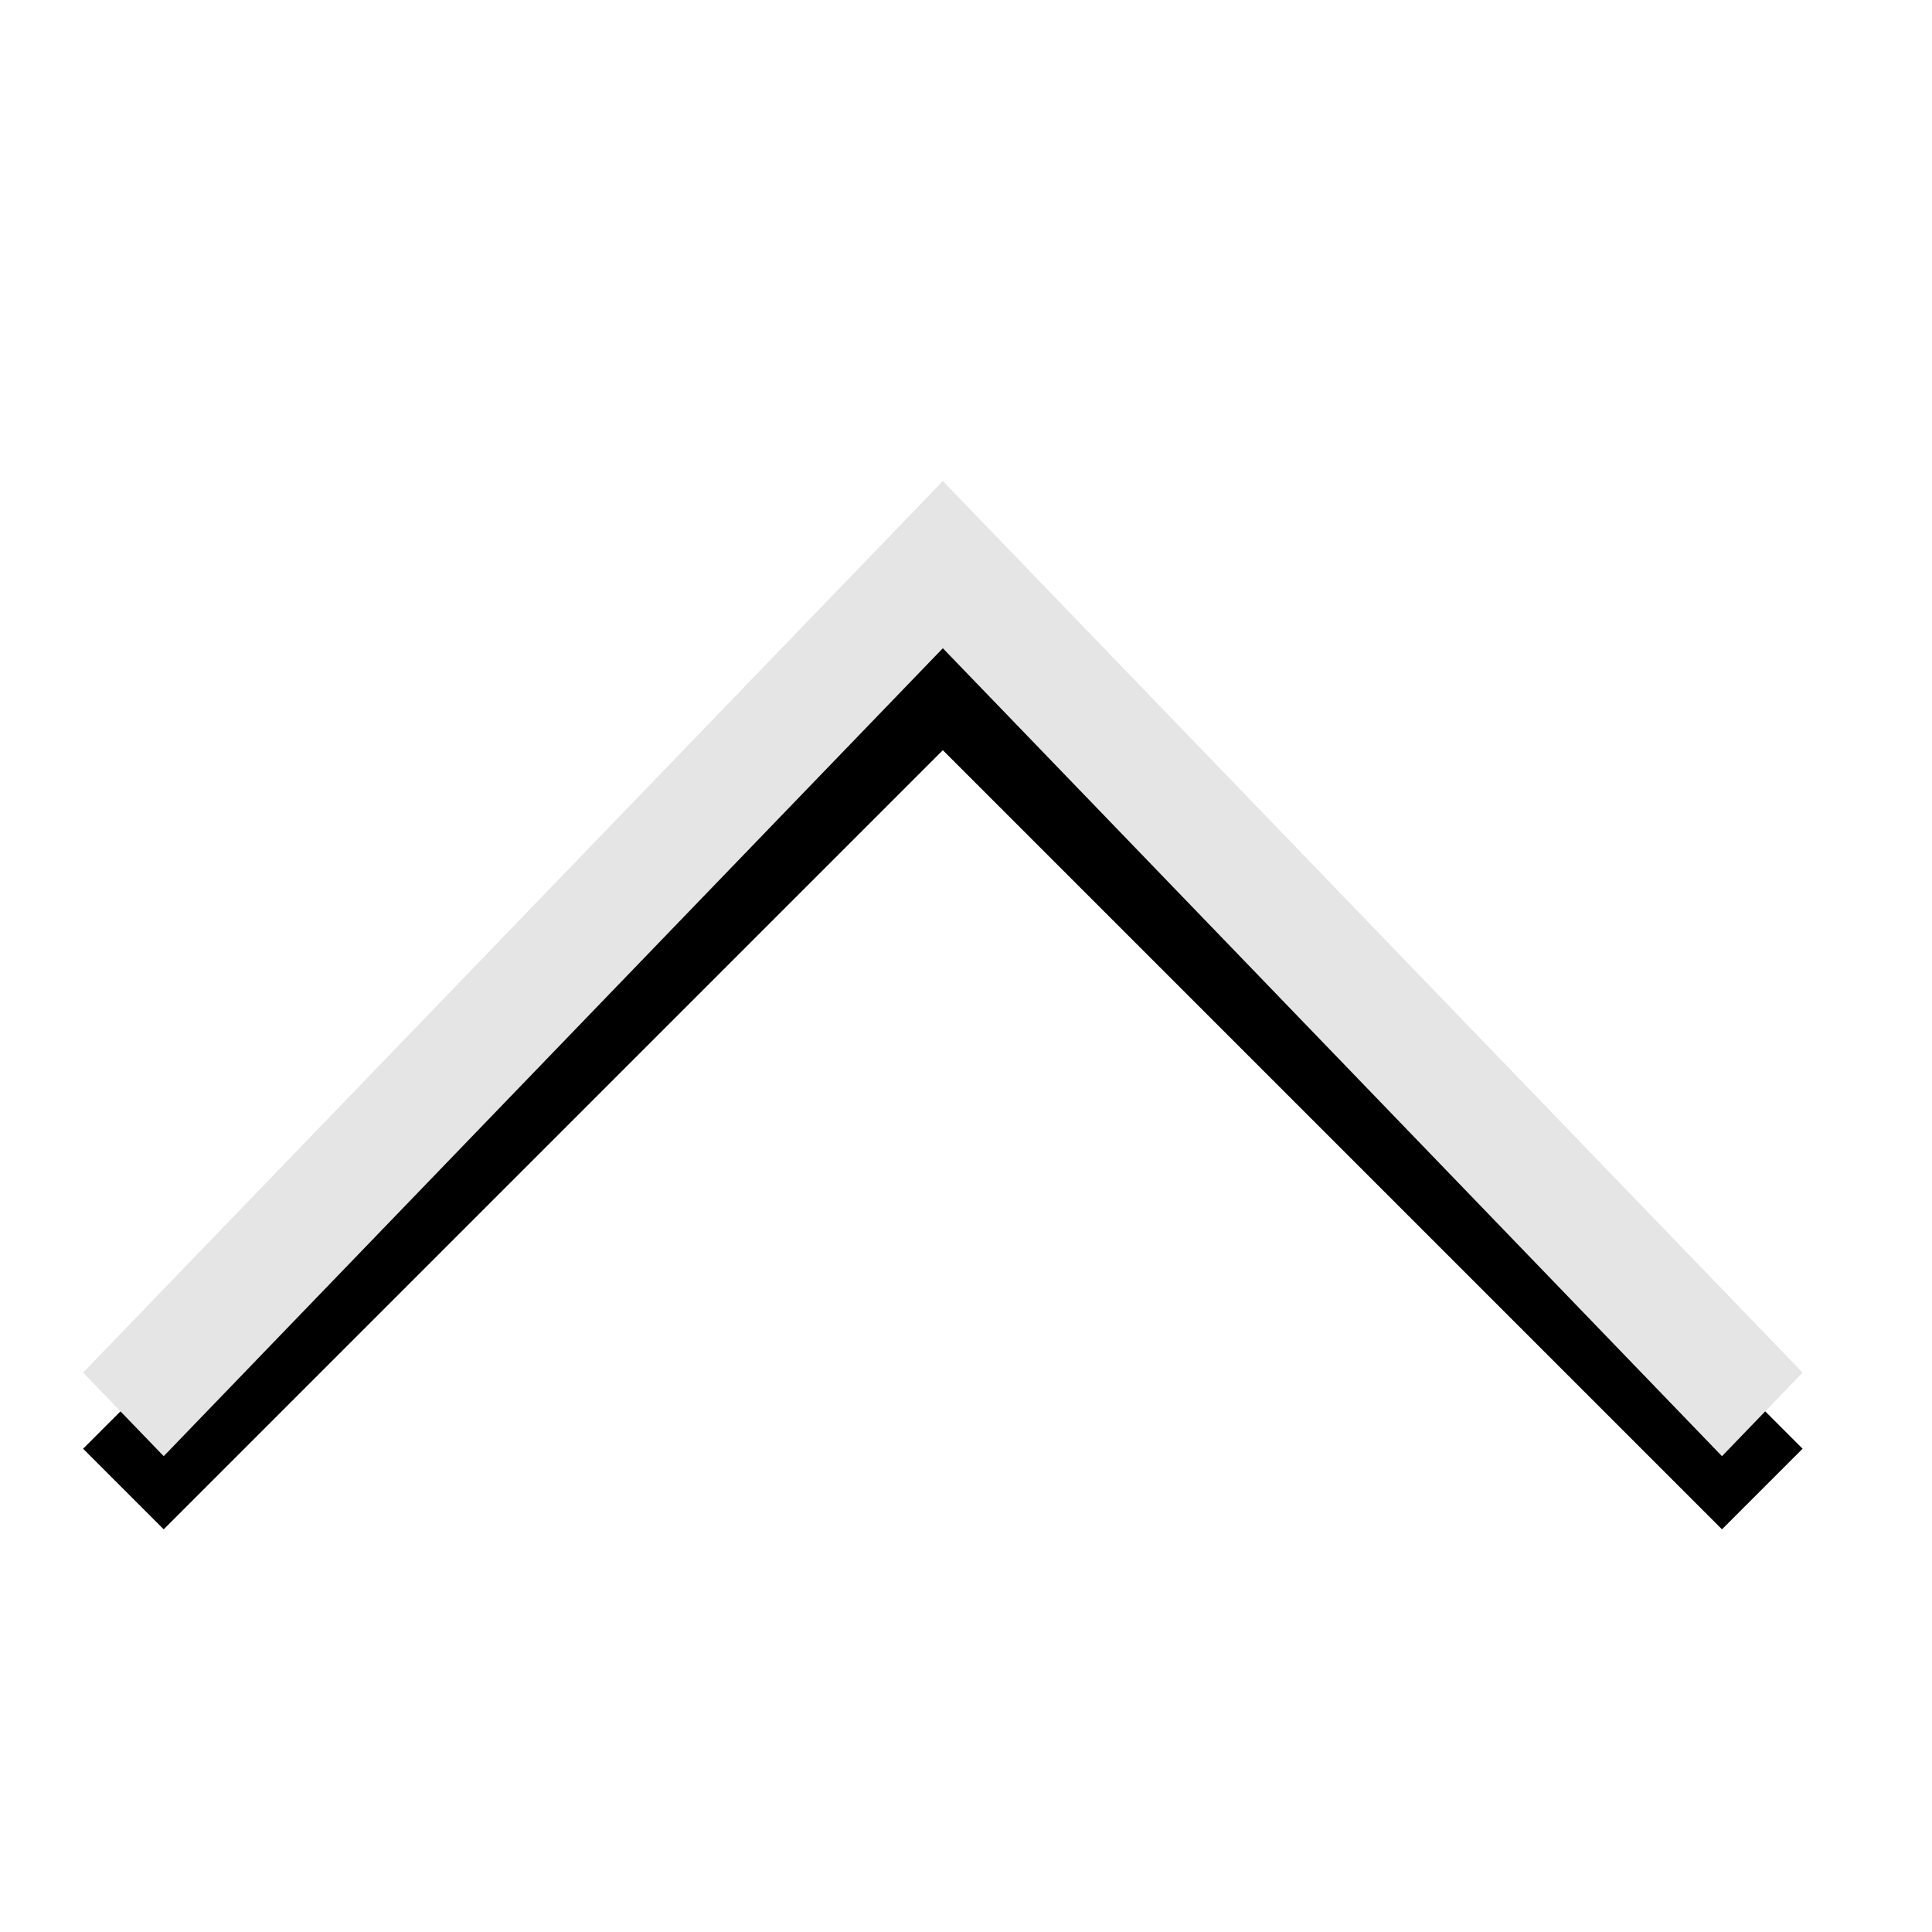
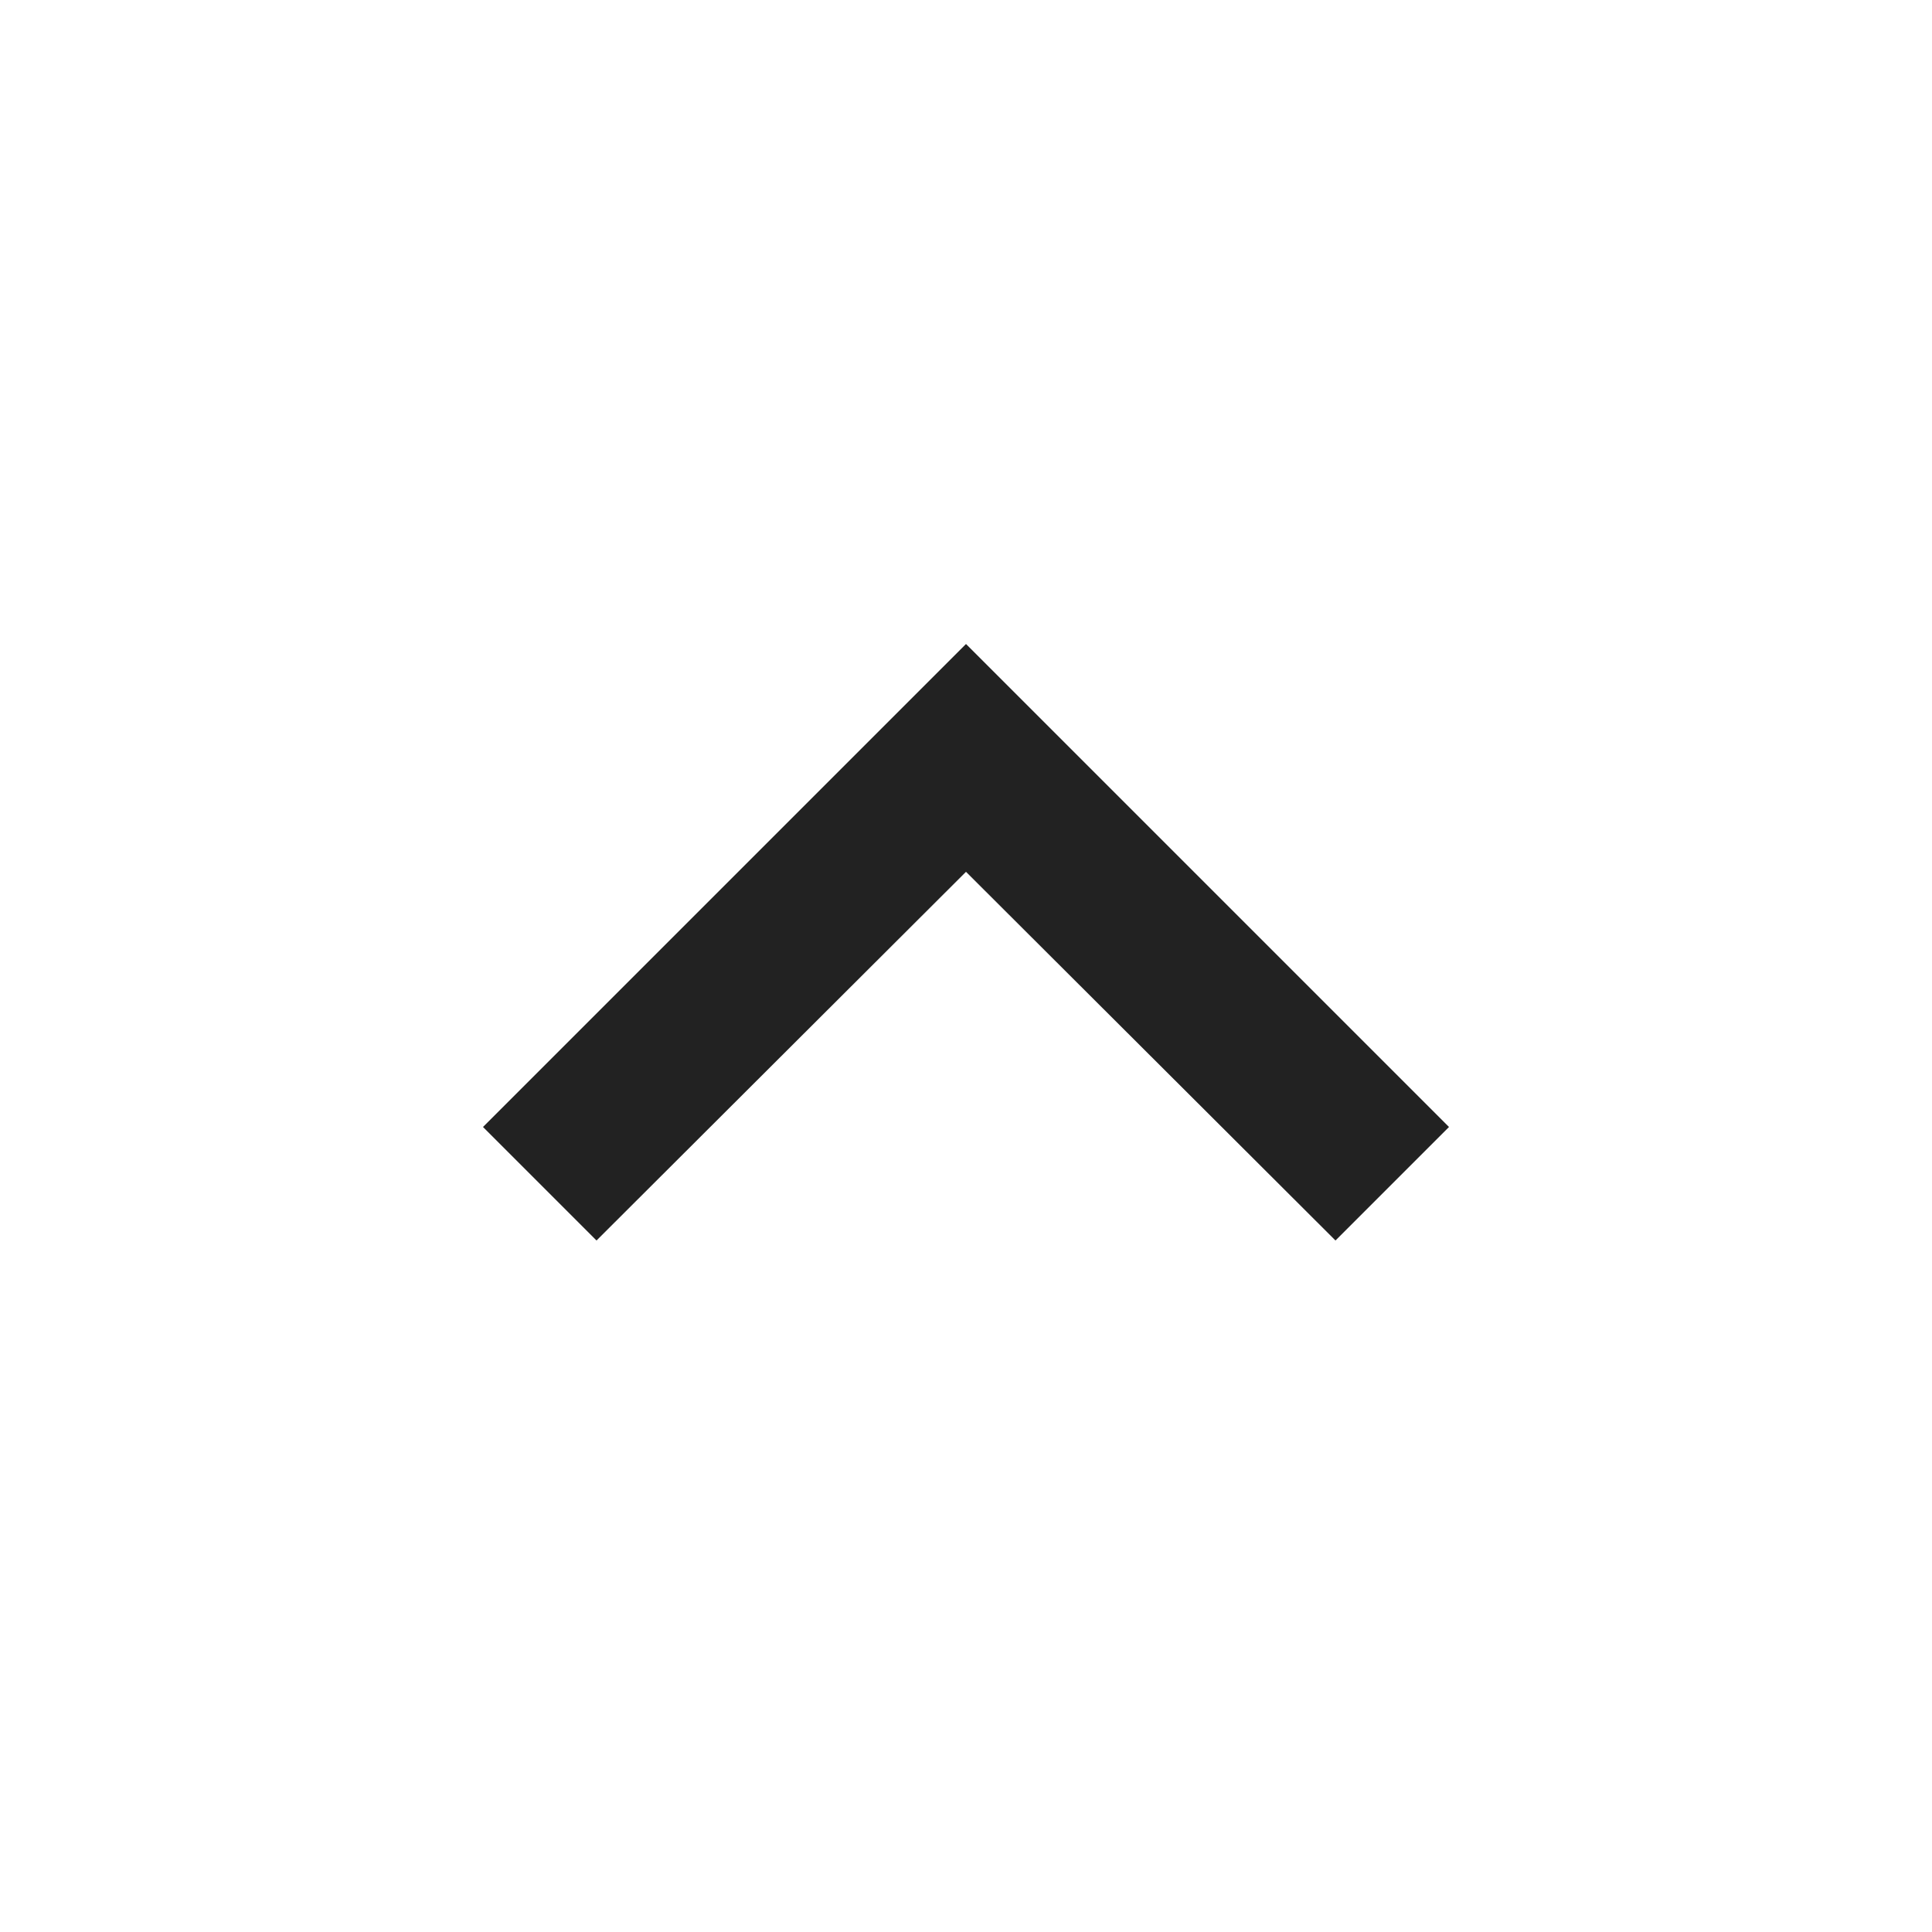
- <svg xmlns="http://www.w3.org/2000/svg" enable-background="new 0 0 50 50" height="50px" id="Layer_1" version="1.1" viewBox="0 0 50 50" width="50px" xml:space="preserve">
-   <defs id="defs11" />
-   <polygon style="fill:#000000;fill-opacity:1;stroke:none;stroke-width:1;stroke-miterlimit:4;stroke-dasharray:none;stroke-opacity:1" id="polygon4226" points="2.75,35 4.836,37.086 25,16.922 45.164,37.086 47.25,35 25,12.75 " transform="translate(-0.599243,2.493)" />
-   <rect fill="none" height="50" width="50" id="rect3" />
-   <polygon points="25,16.922 45.164,37.086 47.25,35 25,12.75 2.75,35 4.836,37.086 " id="polygon5" style="fill:#e5e5e5;fill-opacity:1;stroke:none;stroke-width:1;stroke-miterlimit:4;stroke-dasharray:none;stroke-opacity:1" transform="matrix(1,0,0,1.036982,-0.599243,-0.7715234)" />
-   <rect fill="none" height="50" width="50" id="rect7" />
+ <svg xmlns="http://www.w3.org/2000/svg" width="24" height="24" viewBox="0 0 24 24">
+   <path fill="#222" d="M7.41 15.41L12 10.83l4.59 4.58L18 14l-6-6-6 6z" />
+   <path d="M0 0h24v24H0z" fill="none" />
</svg>
